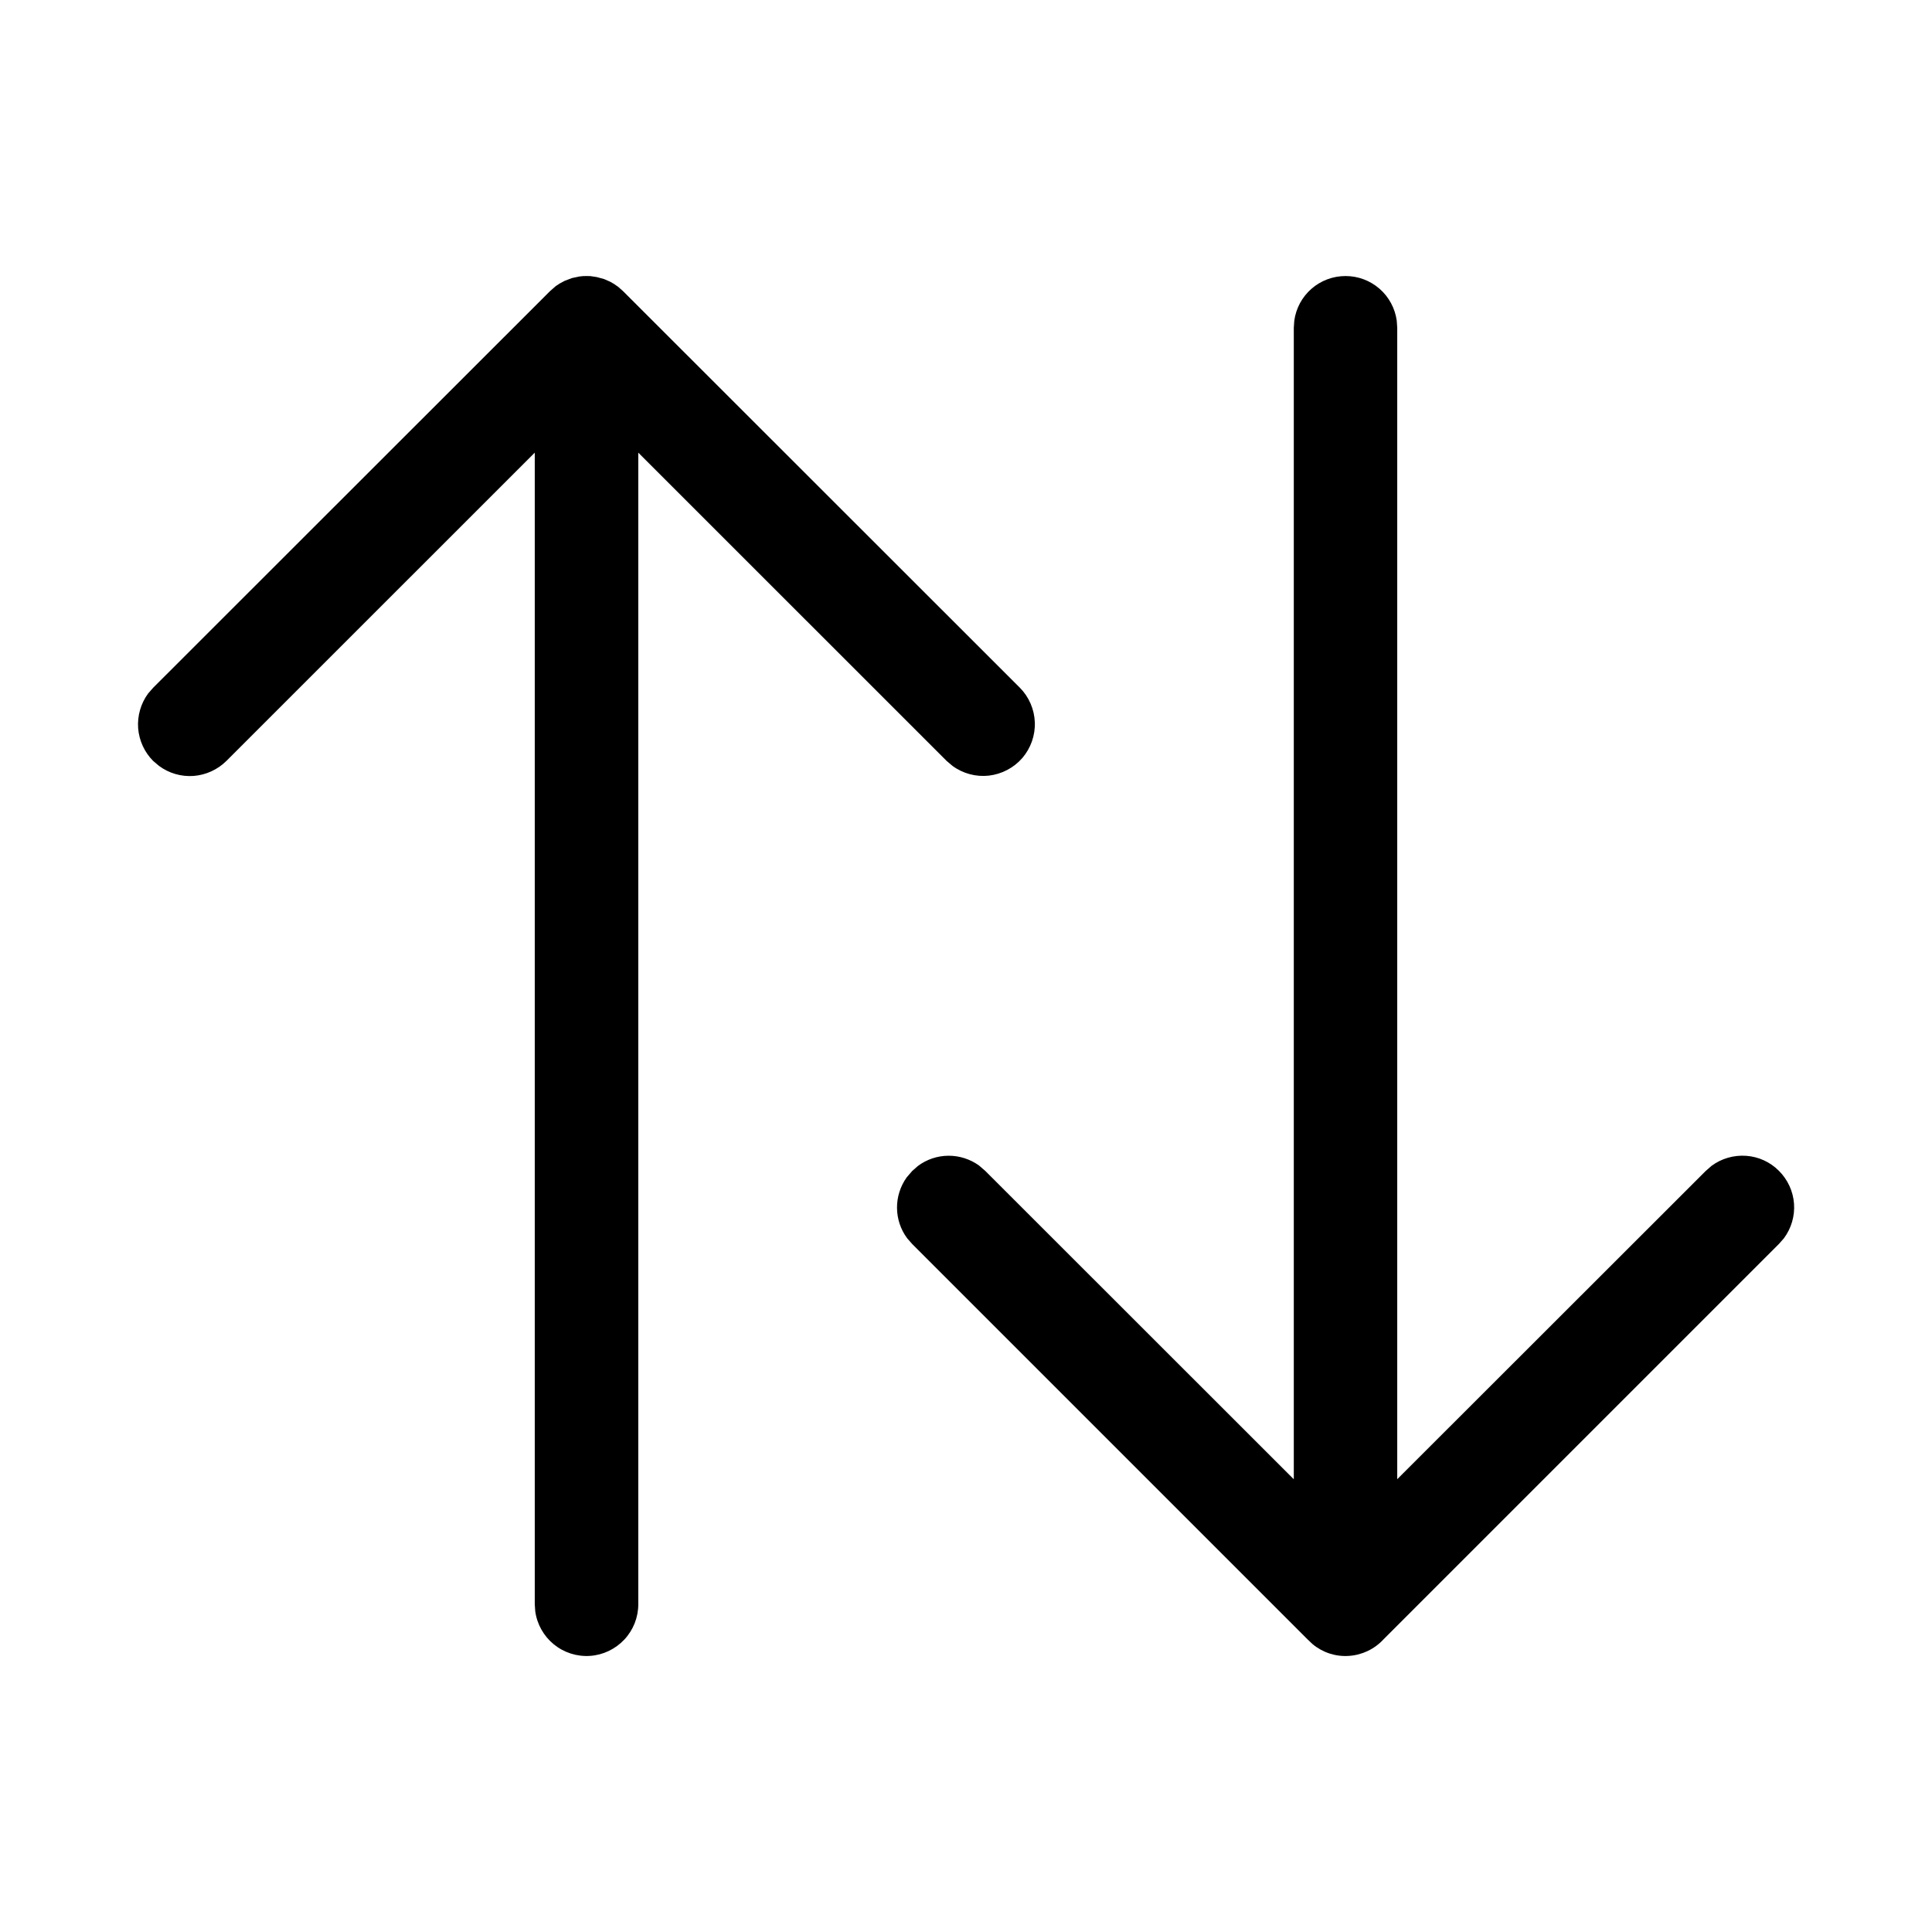
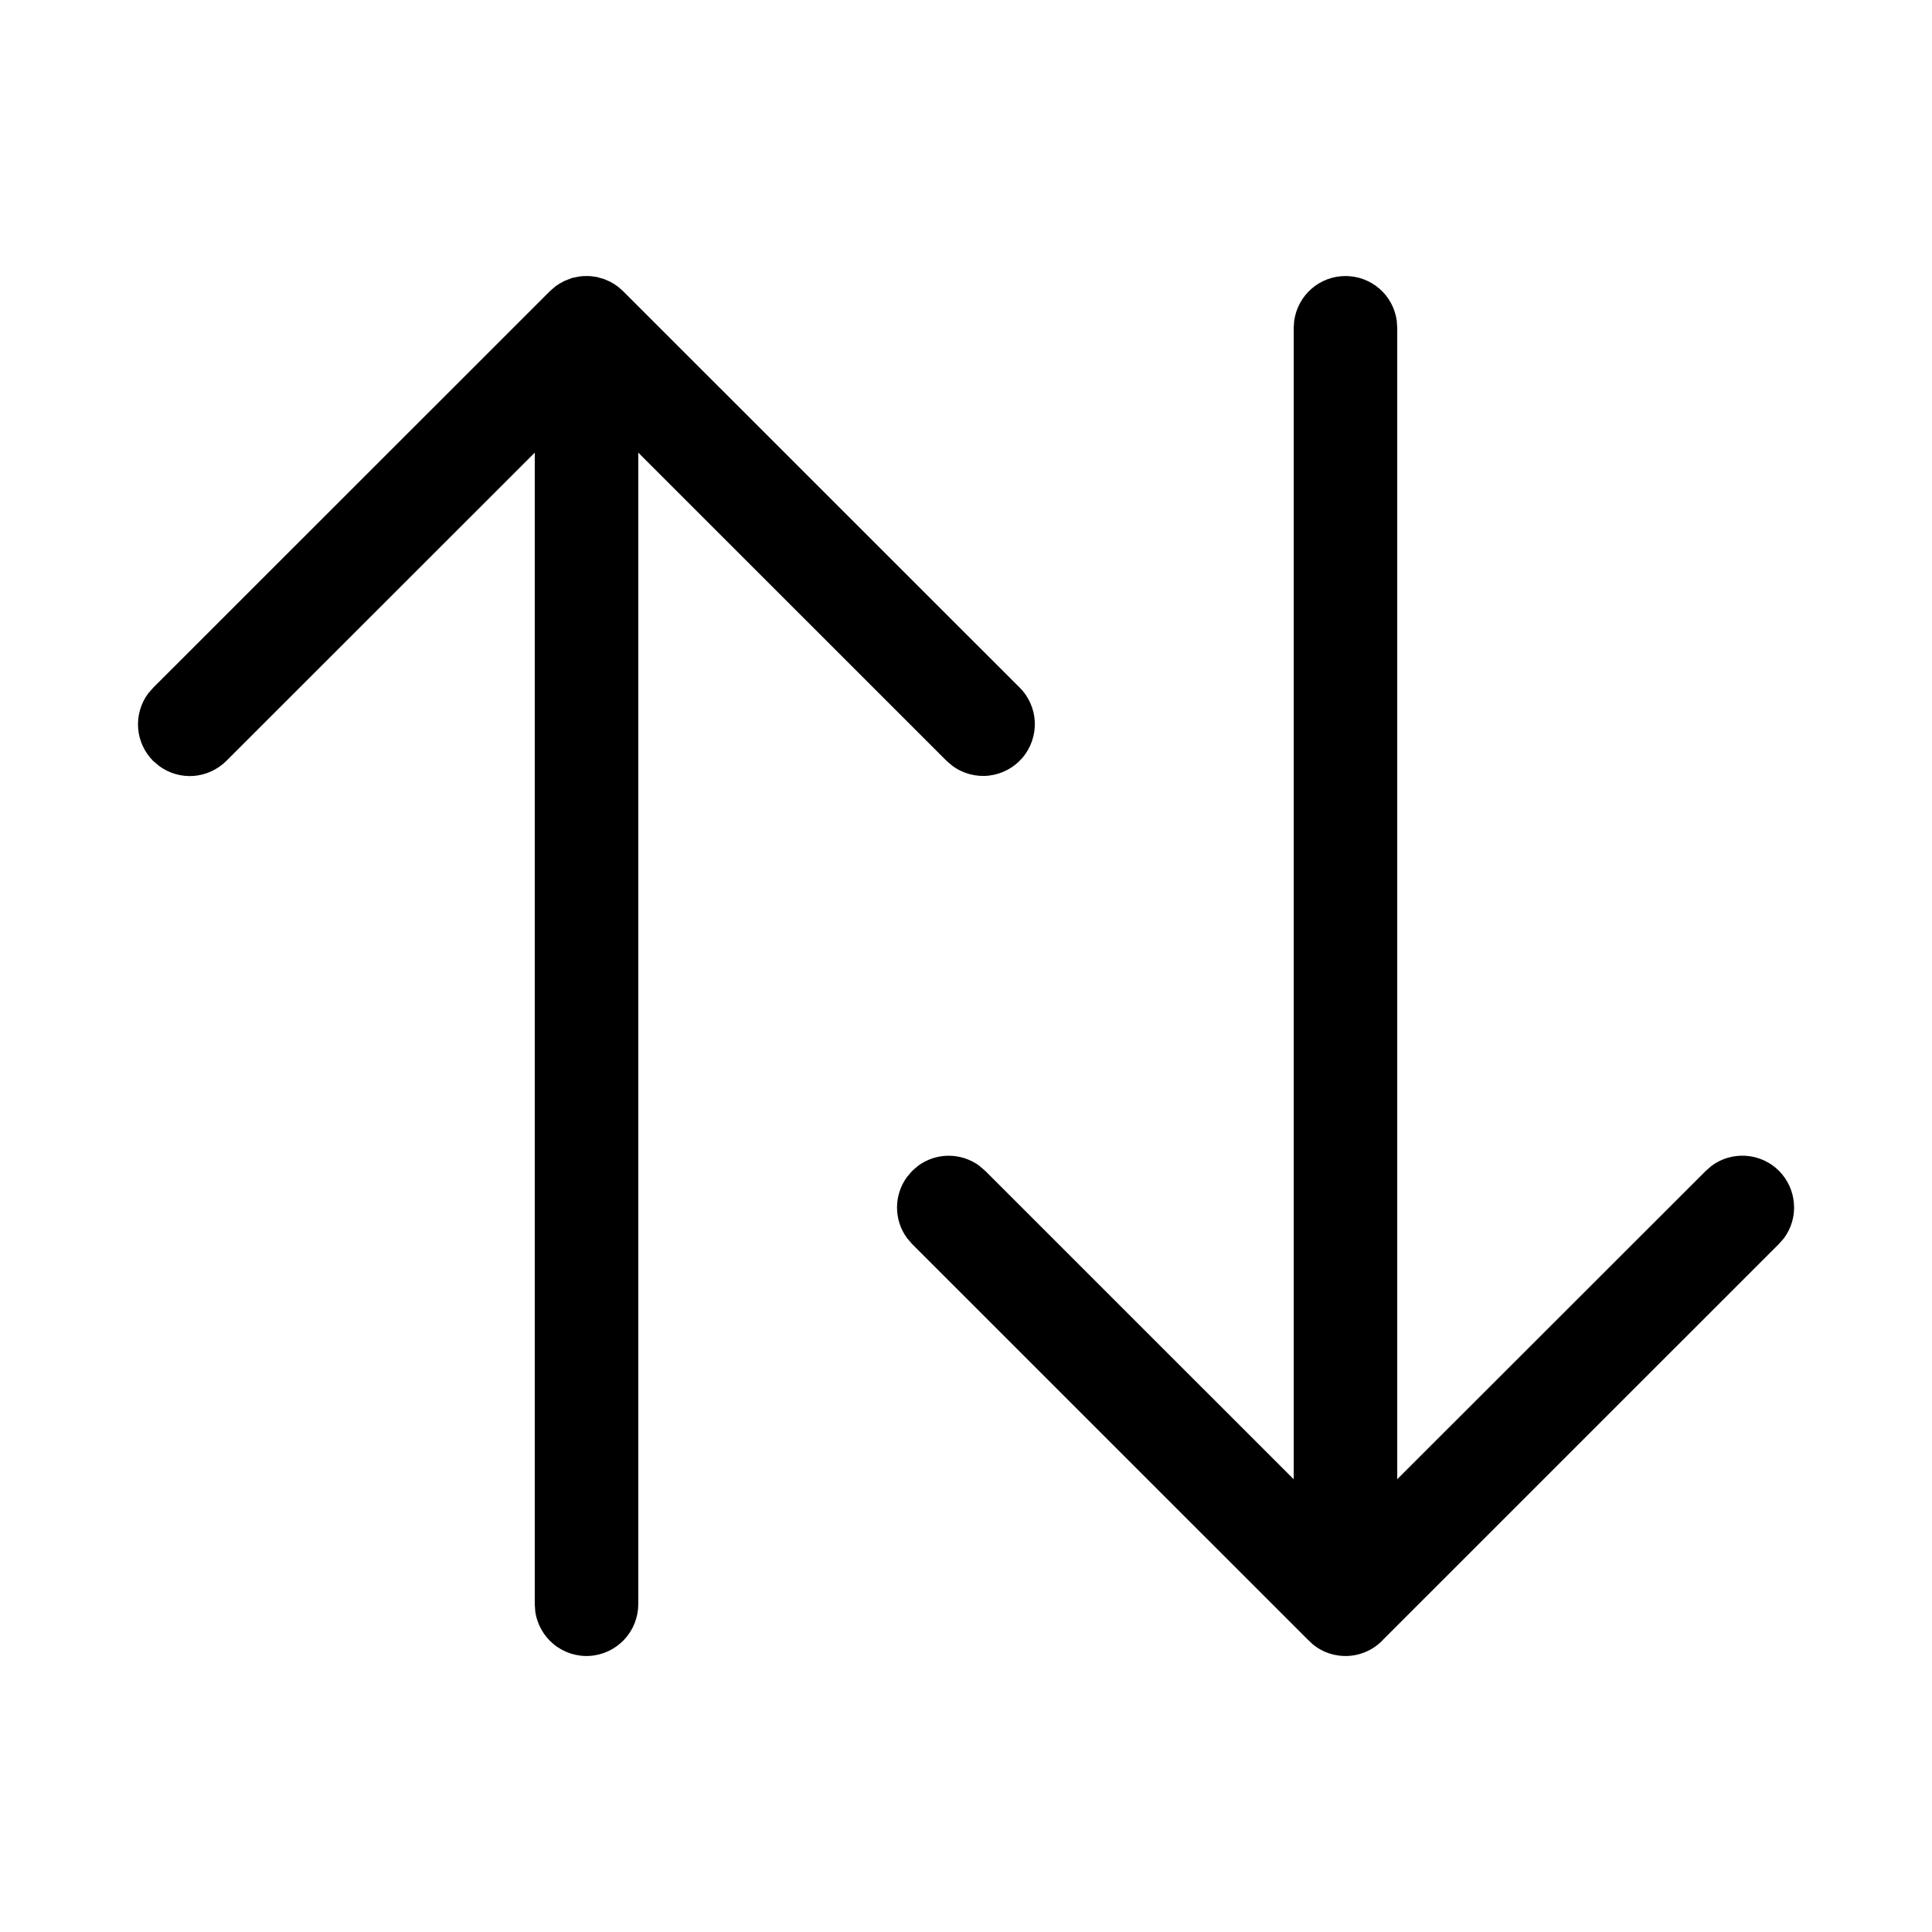
<svg xmlns="http://www.w3.org/2000/svg" width="24" height="24" viewBox="0 0 24 24" fill="none">
-   <path d="M1.903 8.543L6.832 3.617L6.904 3.554L6.954 3.521L7.016 3.488L7.106 3.454L7.196 3.435L7.24 3.43L7.286 3.429L7.335 3.43L7.414 3.442L7.505 3.467L7.578 3.499L7.624 3.525L7.678 3.562L7.74 3.617L12.669 8.543C12.783 8.658 12.849 8.812 12.855 8.973C12.861 9.135 12.805 9.293 12.7 9.416C12.594 9.538 12.446 9.616 12.285 9.635C12.124 9.653 11.963 9.61 11.832 9.514L11.76 9.453L7.929 5.623V19.929C7.929 20.092 7.867 20.248 7.756 20.367C7.644 20.486 7.492 20.559 7.33 20.57C7.167 20.581 7.007 20.53 6.88 20.427C6.754 20.324 6.671 20.177 6.649 20.016L6.643 19.929V5.623L2.812 9.453C2.703 9.561 2.558 9.627 2.405 9.639C2.251 9.65 2.099 9.606 1.975 9.514L1.903 9.453C1.794 9.344 1.728 9.199 1.716 9.046C1.705 8.892 1.749 8.739 1.84 8.615L1.903 8.543ZM16.715 3.429C16.87 3.429 17.02 3.485 17.137 3.587C17.254 3.689 17.33 3.83 17.351 3.984L17.357 4.072V18.375L21.189 14.546L21.261 14.483C21.385 14.391 21.538 14.347 21.692 14.358C21.846 14.369 21.99 14.435 22.099 14.545C22.208 14.654 22.275 14.799 22.286 14.953C22.297 15.107 22.252 15.259 22.16 15.383L22.097 15.454L17.188 20.363C17.076 20.485 16.922 20.559 16.758 20.57C16.593 20.582 16.431 20.529 16.304 20.423L16.241 20.363L11.332 15.454L11.269 15.382C11.188 15.273 11.144 15.141 11.143 15.005C11.142 14.87 11.184 14.737 11.263 14.626L11.332 14.546L11.404 14.483C11.513 14.402 11.645 14.358 11.781 14.357C11.916 14.356 12.049 14.398 12.16 14.477L12.24 14.546L16.072 18.376V4.072L16.078 3.984C16.099 3.83 16.175 3.689 16.292 3.587C16.409 3.485 16.559 3.429 16.715 3.429Z" fill="currentColor" />
+   <path d="M1.903 8.543L6.831 3.617L6.904 3.554L6.954 3.521L7.016 3.488L7.106 3.453L7.196 3.435L7.24 3.43L7.286 3.429L7.335 3.43L7.413 3.441L7.505 3.467L7.578 3.499L7.624 3.525L7.678 3.562L7.74 3.617L12.668 8.543C12.783 8.658 12.849 8.812 12.855 8.973C12.86 9.135 12.805 9.293 12.699 9.416C12.594 9.538 12.446 9.616 12.285 9.635C12.124 9.653 11.962 9.61 11.832 9.514L11.76 9.453L7.929 5.623V19.929C7.928 20.091 7.867 20.248 7.755 20.367C7.644 20.486 7.492 20.559 7.329 20.57C7.167 20.581 7.006 20.53 6.88 20.427C6.754 20.324 6.671 20.177 6.649 20.016L6.643 19.929V5.623L2.811 9.453C2.702 9.561 2.558 9.627 2.405 9.639C2.251 9.65 2.099 9.606 1.975 9.514L1.903 9.453C1.794 9.344 1.727 9.199 1.716 9.046C1.704 8.892 1.749 8.739 1.84 8.615L1.903 8.543ZM16.714 3.429C16.87 3.429 17.02 3.485 17.137 3.587C17.254 3.689 17.33 3.83 17.351 3.984L17.357 4.071V18.375L21.189 14.546L21.261 14.483C21.384 14.391 21.537 14.347 21.691 14.358C21.845 14.369 21.99 14.435 22.099 14.544C22.208 14.654 22.274 14.799 22.285 14.953C22.297 15.107 22.252 15.259 22.16 15.383L22.097 15.454L17.187 20.363C17.076 20.485 16.922 20.559 16.758 20.57C16.593 20.581 16.43 20.529 16.304 20.423L16.241 20.363L11.331 15.454L11.269 15.382C11.188 15.273 11.144 15.141 11.143 15.005C11.142 14.87 11.184 14.737 11.263 14.626L11.331 14.546L11.403 14.483C11.513 14.402 11.645 14.358 11.78 14.357C11.916 14.356 12.049 14.398 12.159 14.477L12.24 14.546L16.071 18.376V4.071L16.077 3.984C16.099 3.83 16.175 3.689 16.292 3.587C16.409 3.485 16.559 3.429 16.714 3.429Z" fill="#000001" />
</svg>
